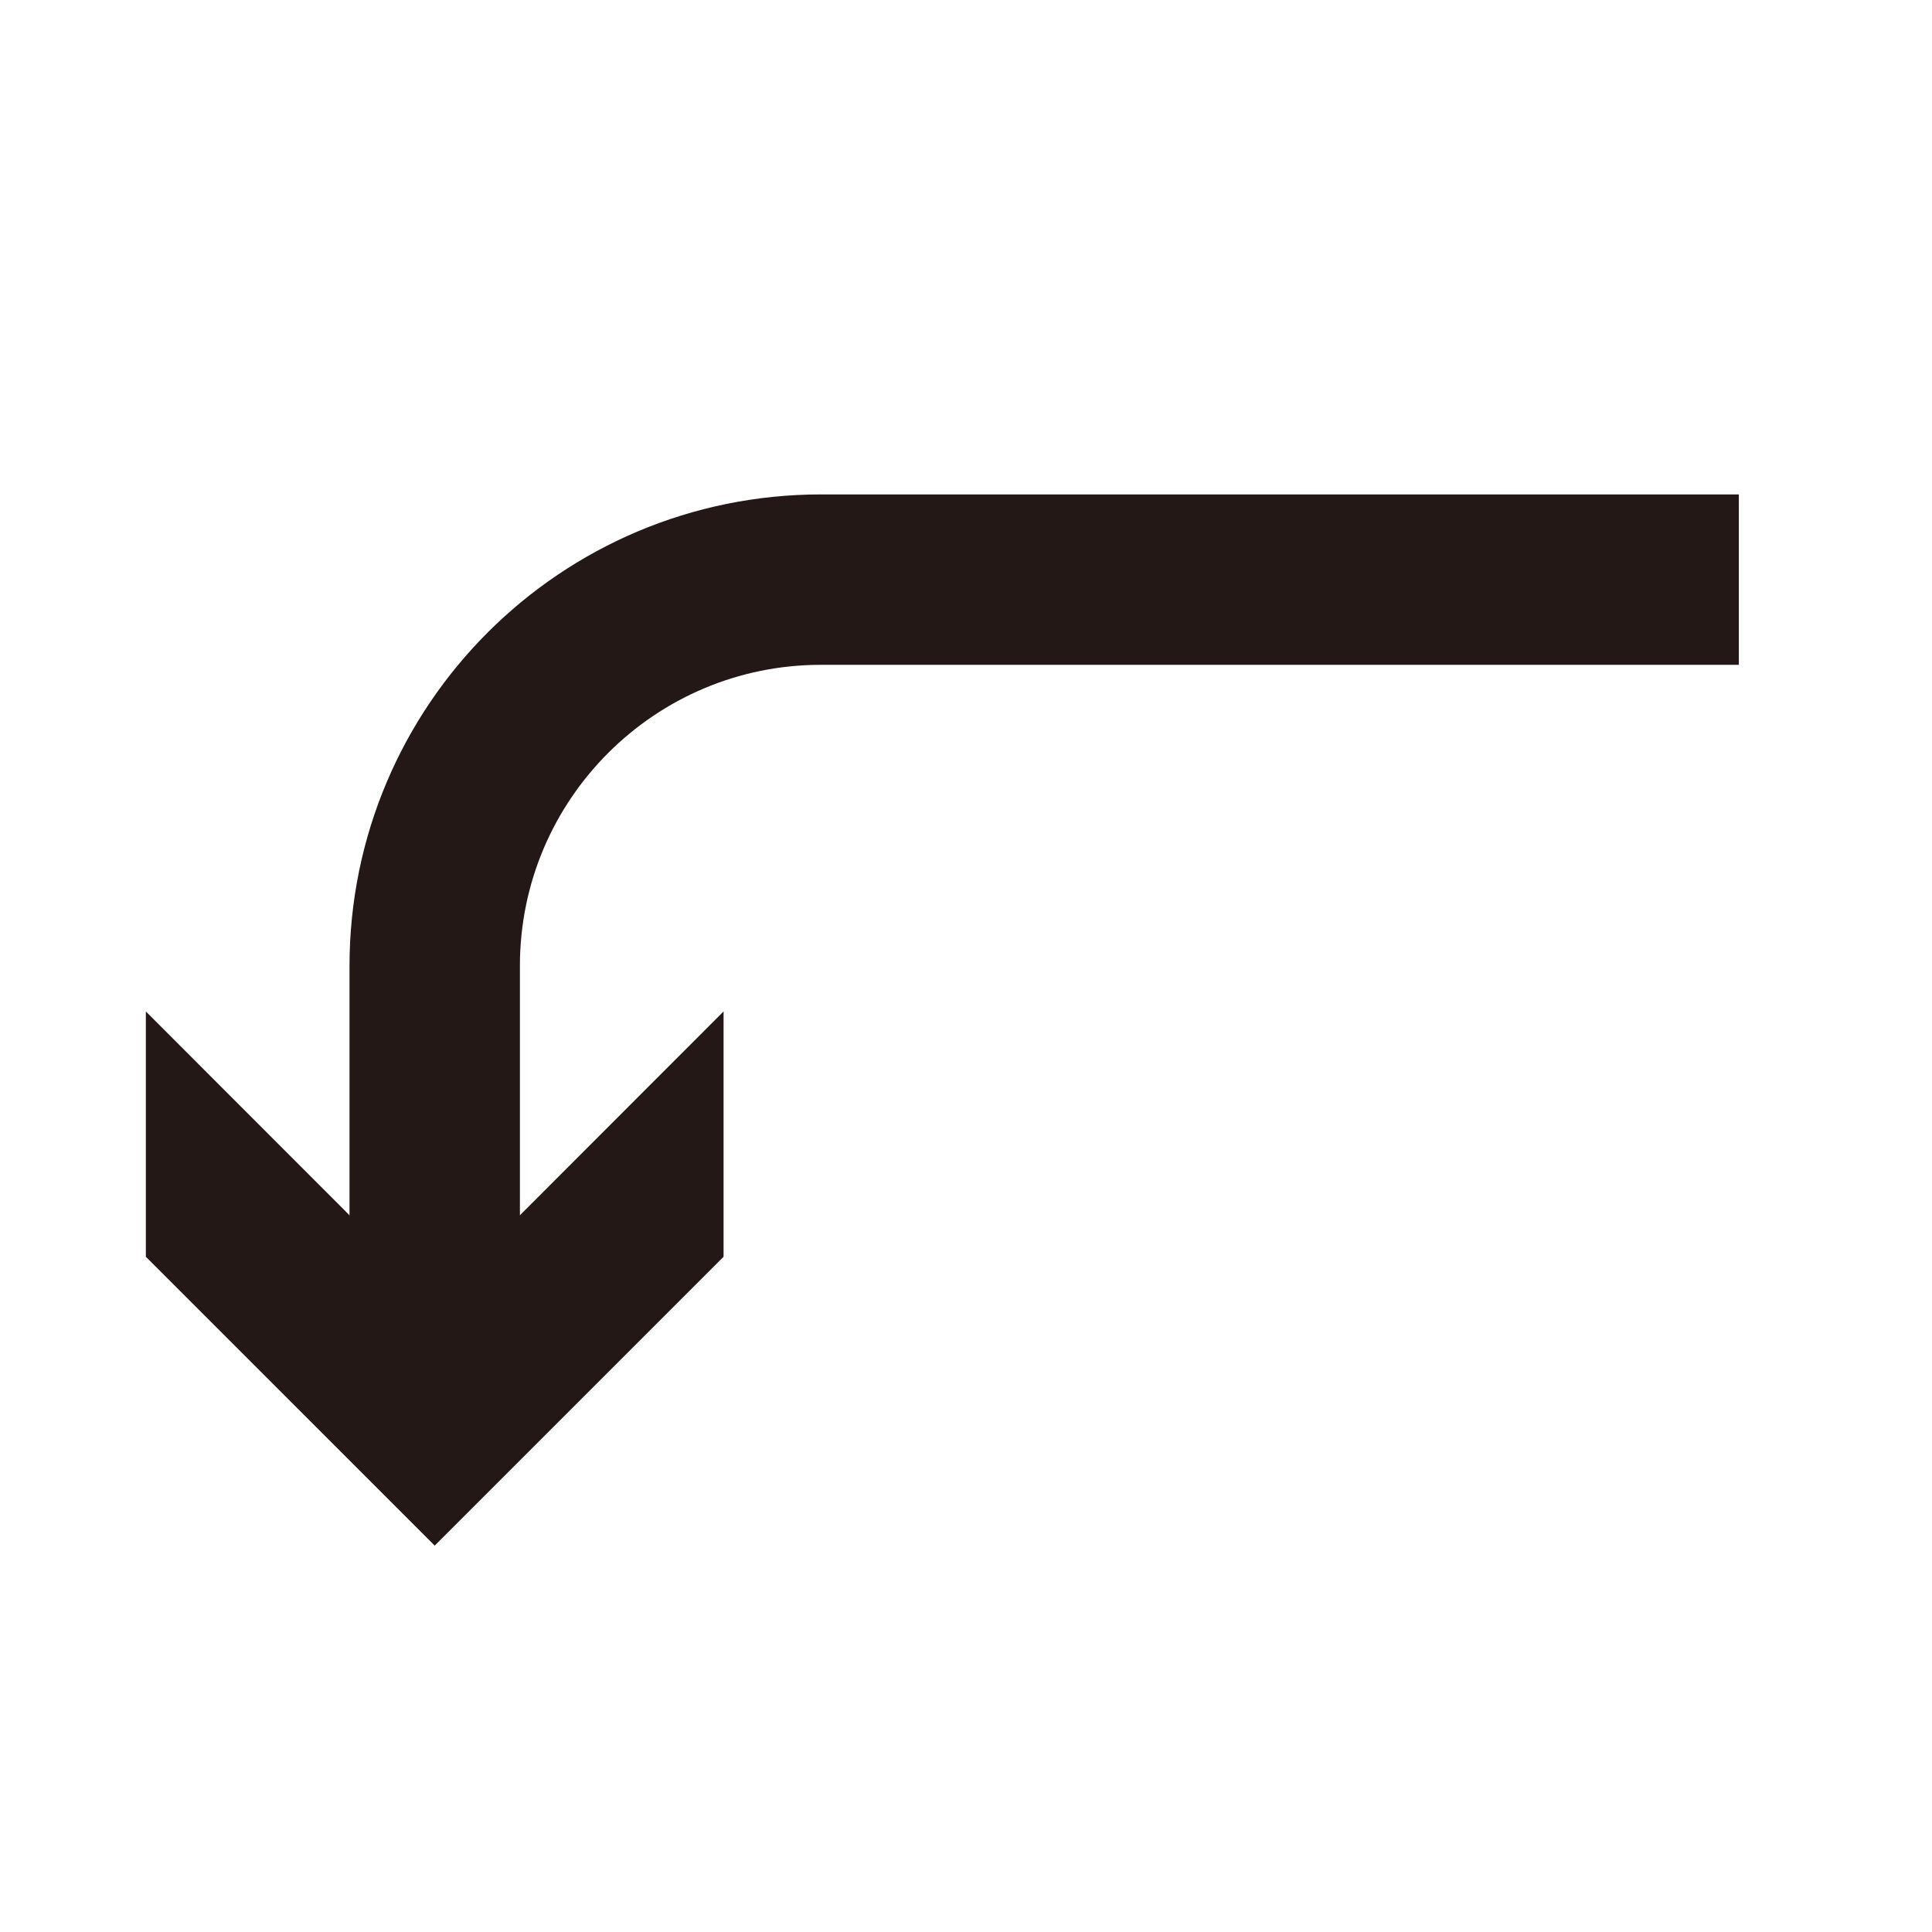
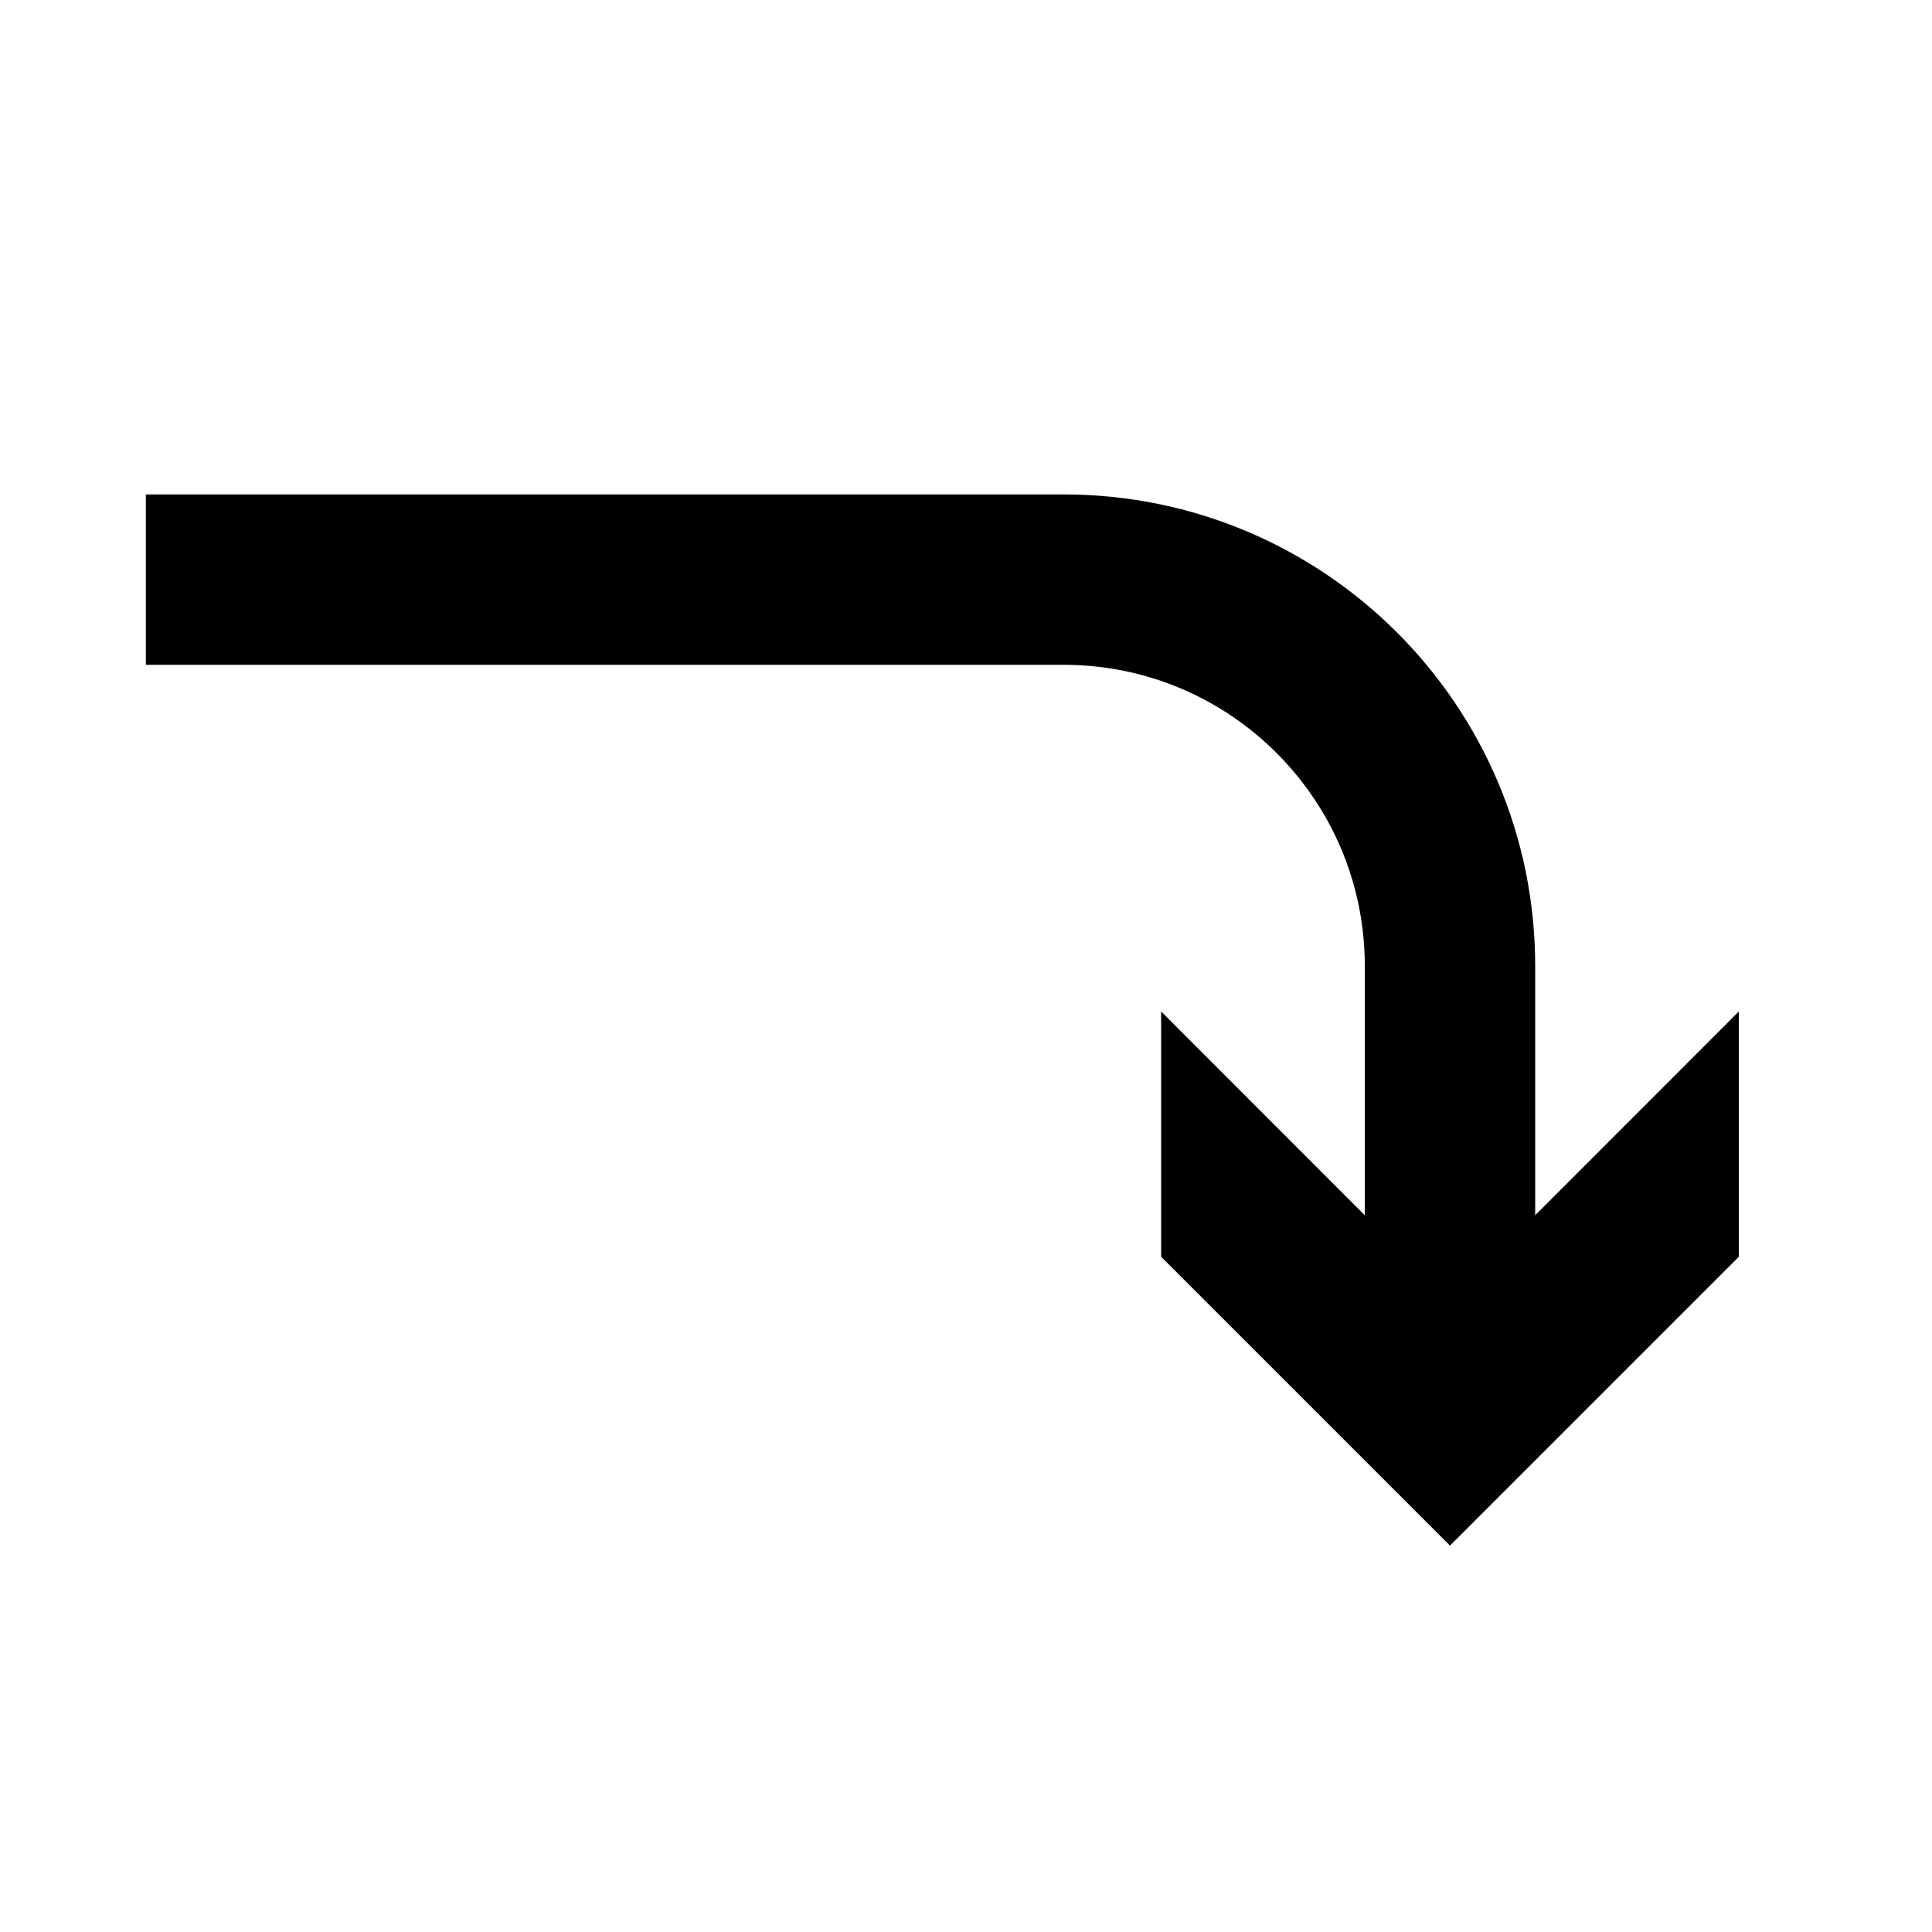
- <svg xmlns="http://www.w3.org/2000/svg" version="1.1" id="图层_1" x="0px" y="0px" viewBox="0 0 28.346 28.346" enable-background="new 0 0 28.346 28.346" xml:space="preserve">
+ <svg xmlns="http://www.w3.org/2000/svg" version="1.1" id="图层_1" x="0px" y="0px" viewBox="0 0 28.346 28.346" style="enable-background:new 0 0 28.346 28.346;" xml:space="preserve">
+   <style type="text/css">
+ 	.st0{fill:none;stroke:#000000;stroke-width:2.5;stroke-miterlimit:10;}
+ </style>
  <g>
    <g>
-       <path fill="none" stroke="#231815" stroke-width="2.5" stroke-miterlimit="10" d="M25.512,8.504H12.047    c-3.131,0-5.669,2.538-5.669,5.669v5.647" />
+       <path class="st0" d="M21.274,19.82v-5.647c0-3.131-2.538-5.669-5.669-5.669H2.14" />
      <g>
-         <polygon fill="#231815" points="2.14,14.84 6.378,19.081 10.616,14.84 10.616,18.439 6.378,22.677 2.14,18.439    " />
+         <polygon points="25.512,18.439 21.274,22.677 17.036,18.439 17.036,14.84 21.274,19.081 25.512,14.84    " />
      </g>
    </g>
  </g>
</svg>
